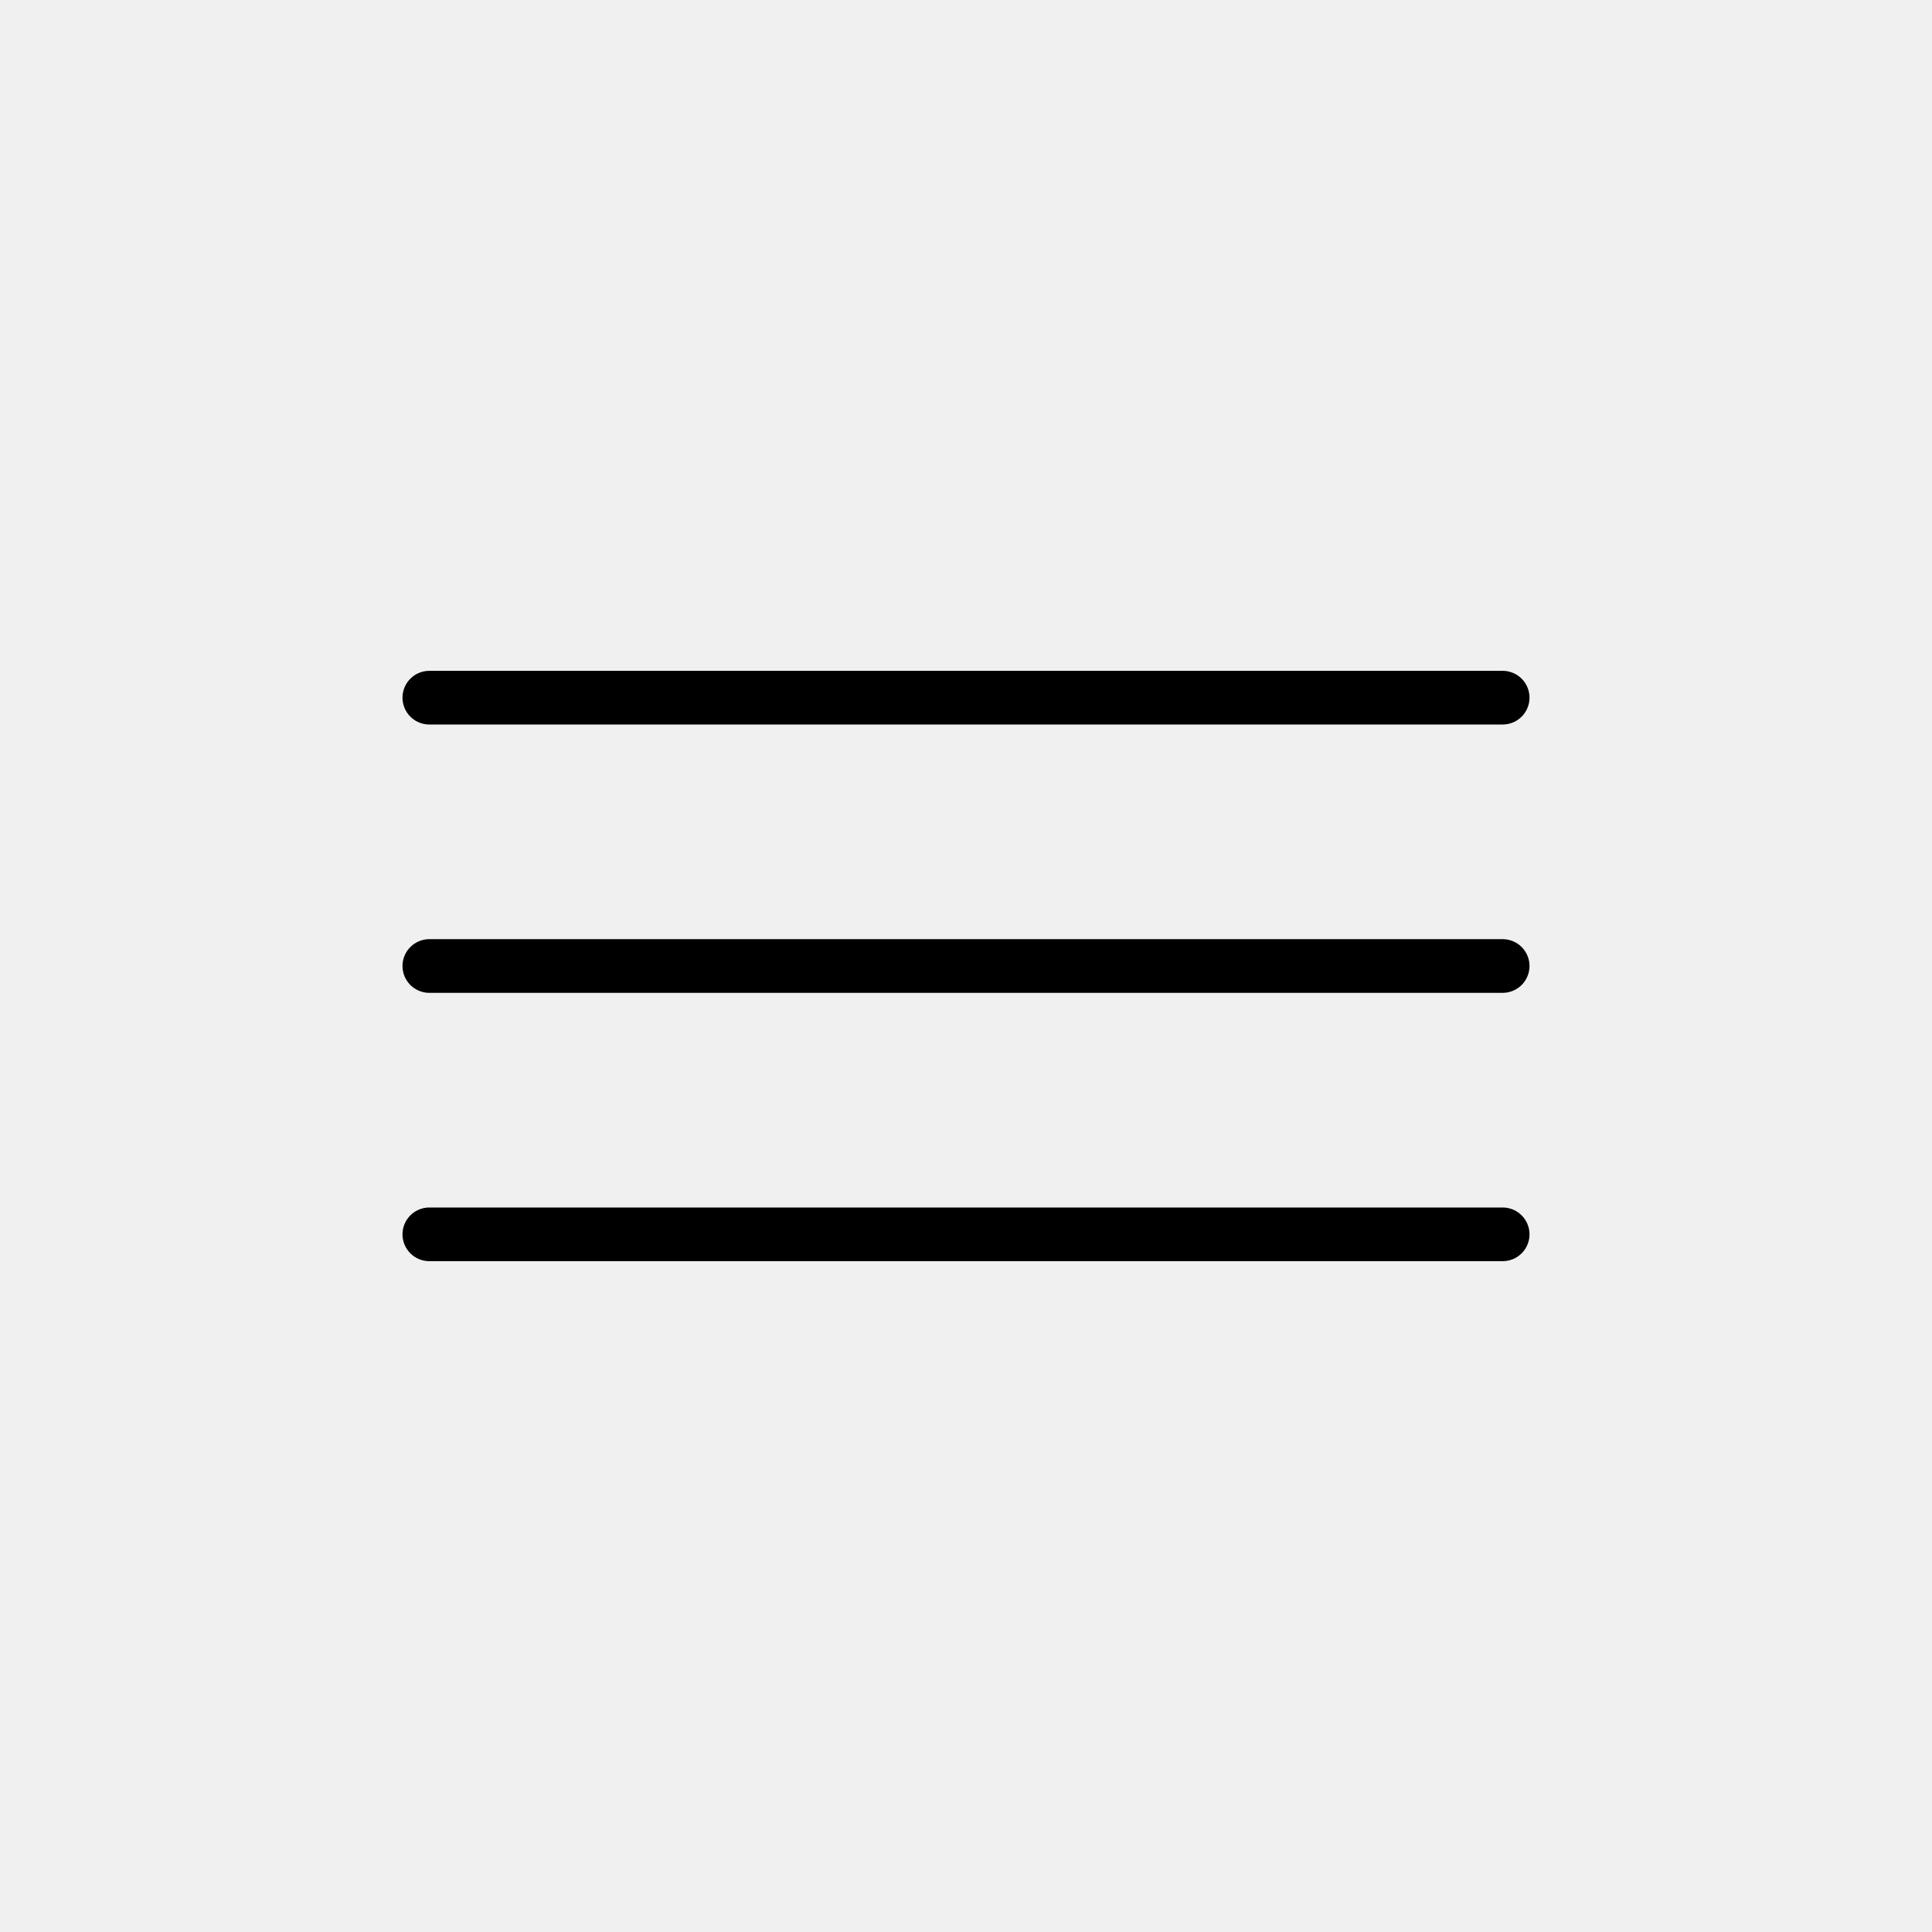
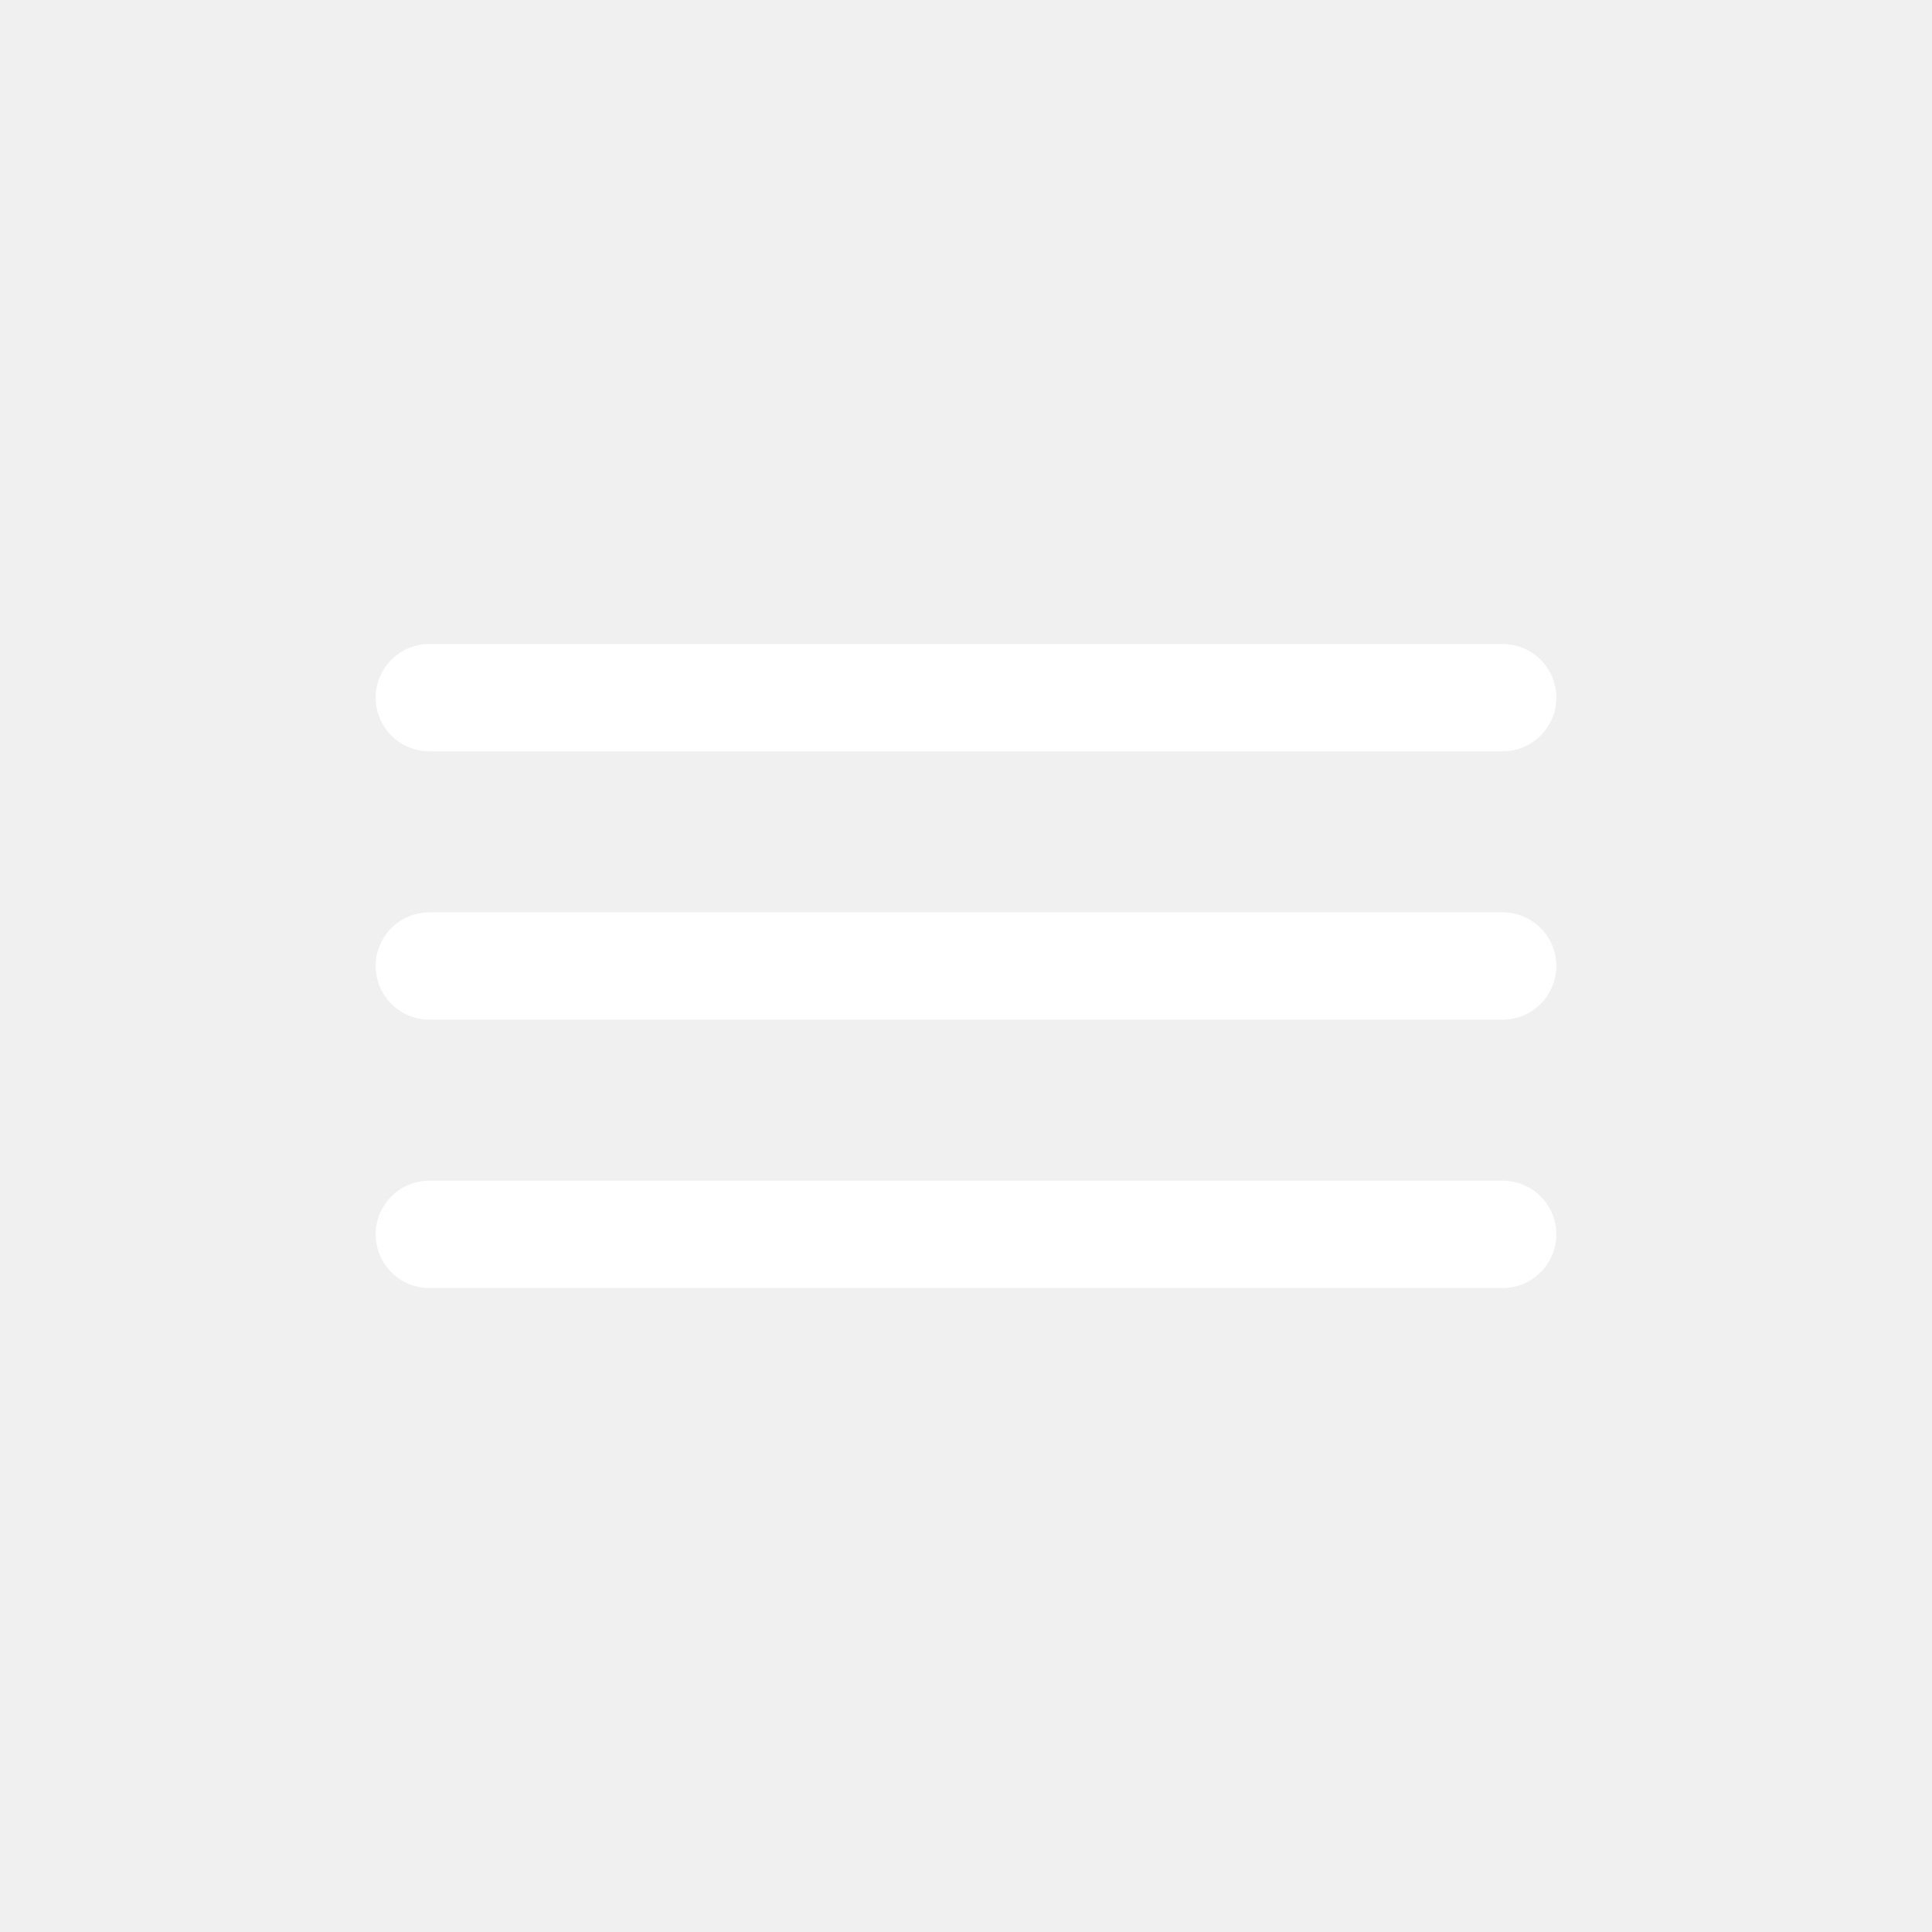
<svg xmlns="http://www.w3.org/2000/svg" width="72px" height="72px" viewBox="0 0 72 72" id="emoji">
  <g id="color" />
  <g id="hair" />
  <g id="skin" />
  <g id="skin-shadow" />
  <g id="line">
-     <line x1="16" x2="56" y1="26" y2="26" fill="none" stroke="#000000" stroke-linecap="round" stroke-linejoin="round" stroke-miterlimit="10" stroke-width="2" />
-     <line x1="16" x2="56" y1="36" y2="36" fill="none" stroke="#000000" stroke-linecap="round" stroke-linejoin="round" stroke-miterlimit="10" stroke-width="2" />
-     <line x1="16" x2="56" y1="46" y2="46" fill="none" stroke="#000000" stroke-linecap="round" stroke-linejoin="round" stroke-miterlimit="10" stroke-width="2" />
+     <line x1="16" x2="56" y1="26" y2="26" fill="none" stroke="#ffffff" stroke-linecap="round" stroke-linejoin="round" stroke-miterlimit="10" stroke-width="4" />
+     <line x1="16" x2="56" y1="36" y2="36" fill="none" stroke="#ffffff" stroke-linecap="round" stroke-linejoin="round" stroke-miterlimit="10" stroke-width="4" />
+     <line x1="16" x2="56" y1="46" y2="46" fill="none" stroke="#ffffff" stroke-linecap="round" stroke-linejoin="round" stroke-miterlimit="10" stroke-width="4" />
  </g>
</svg>
